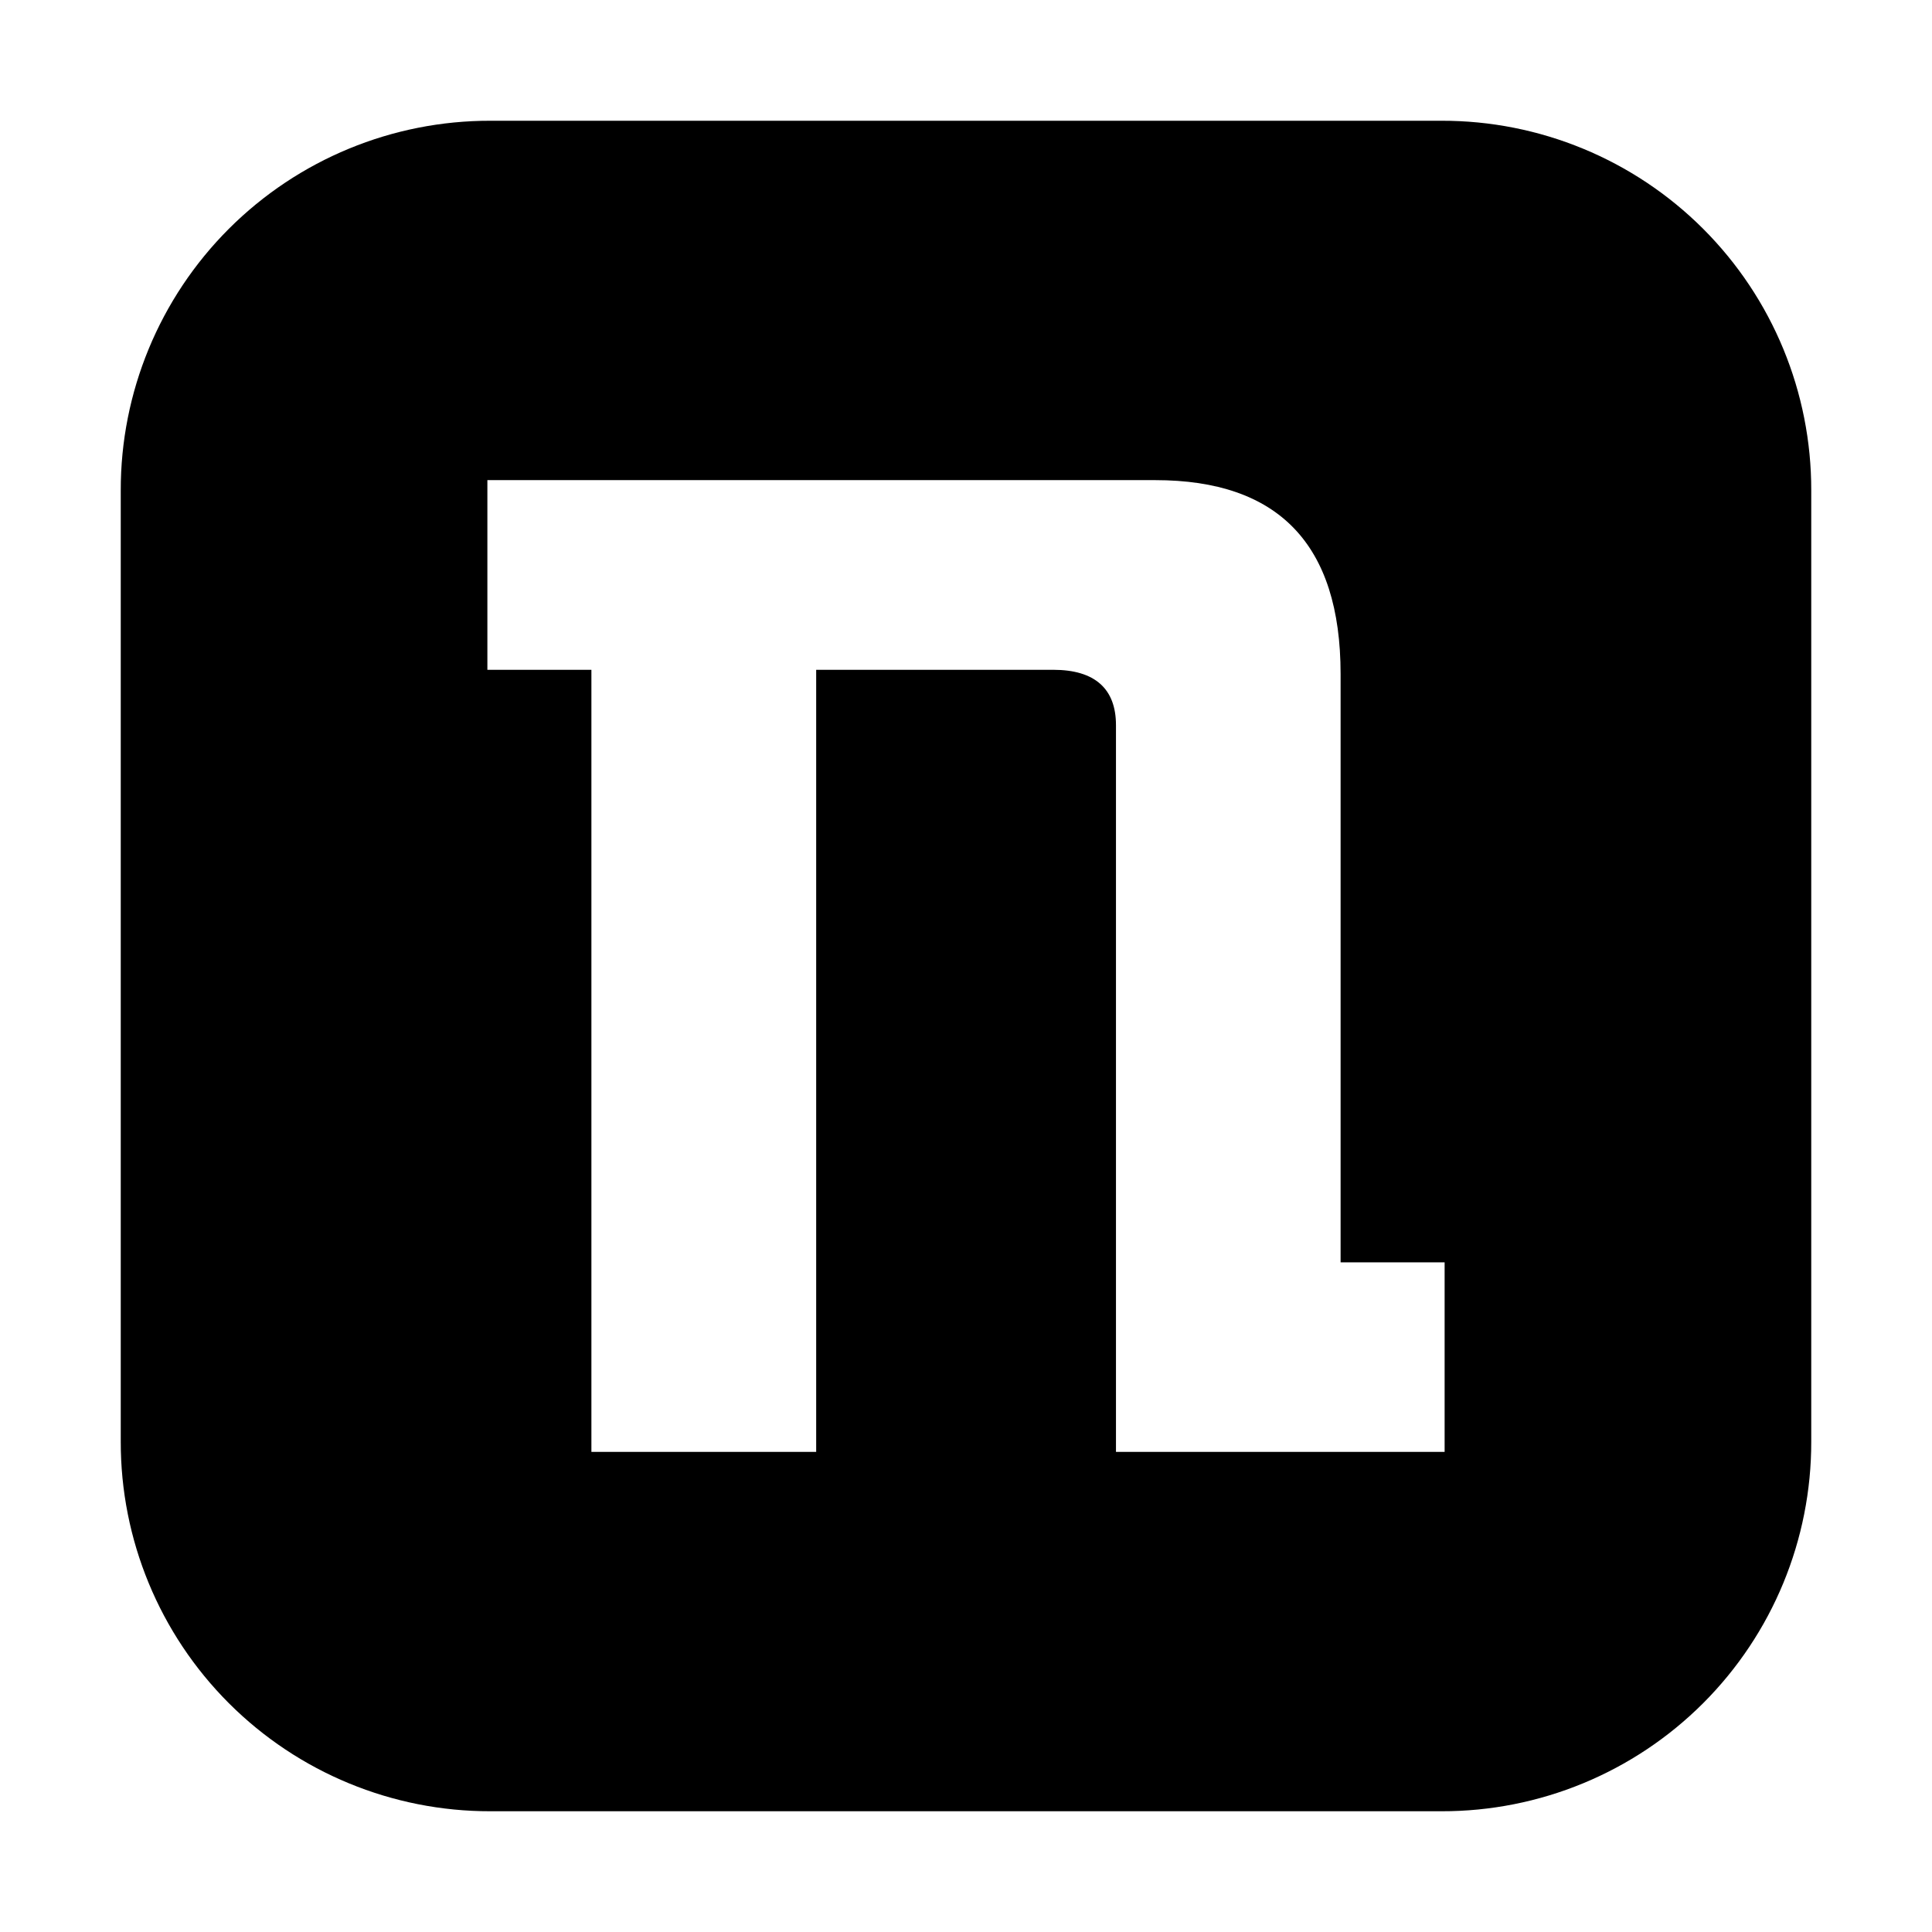
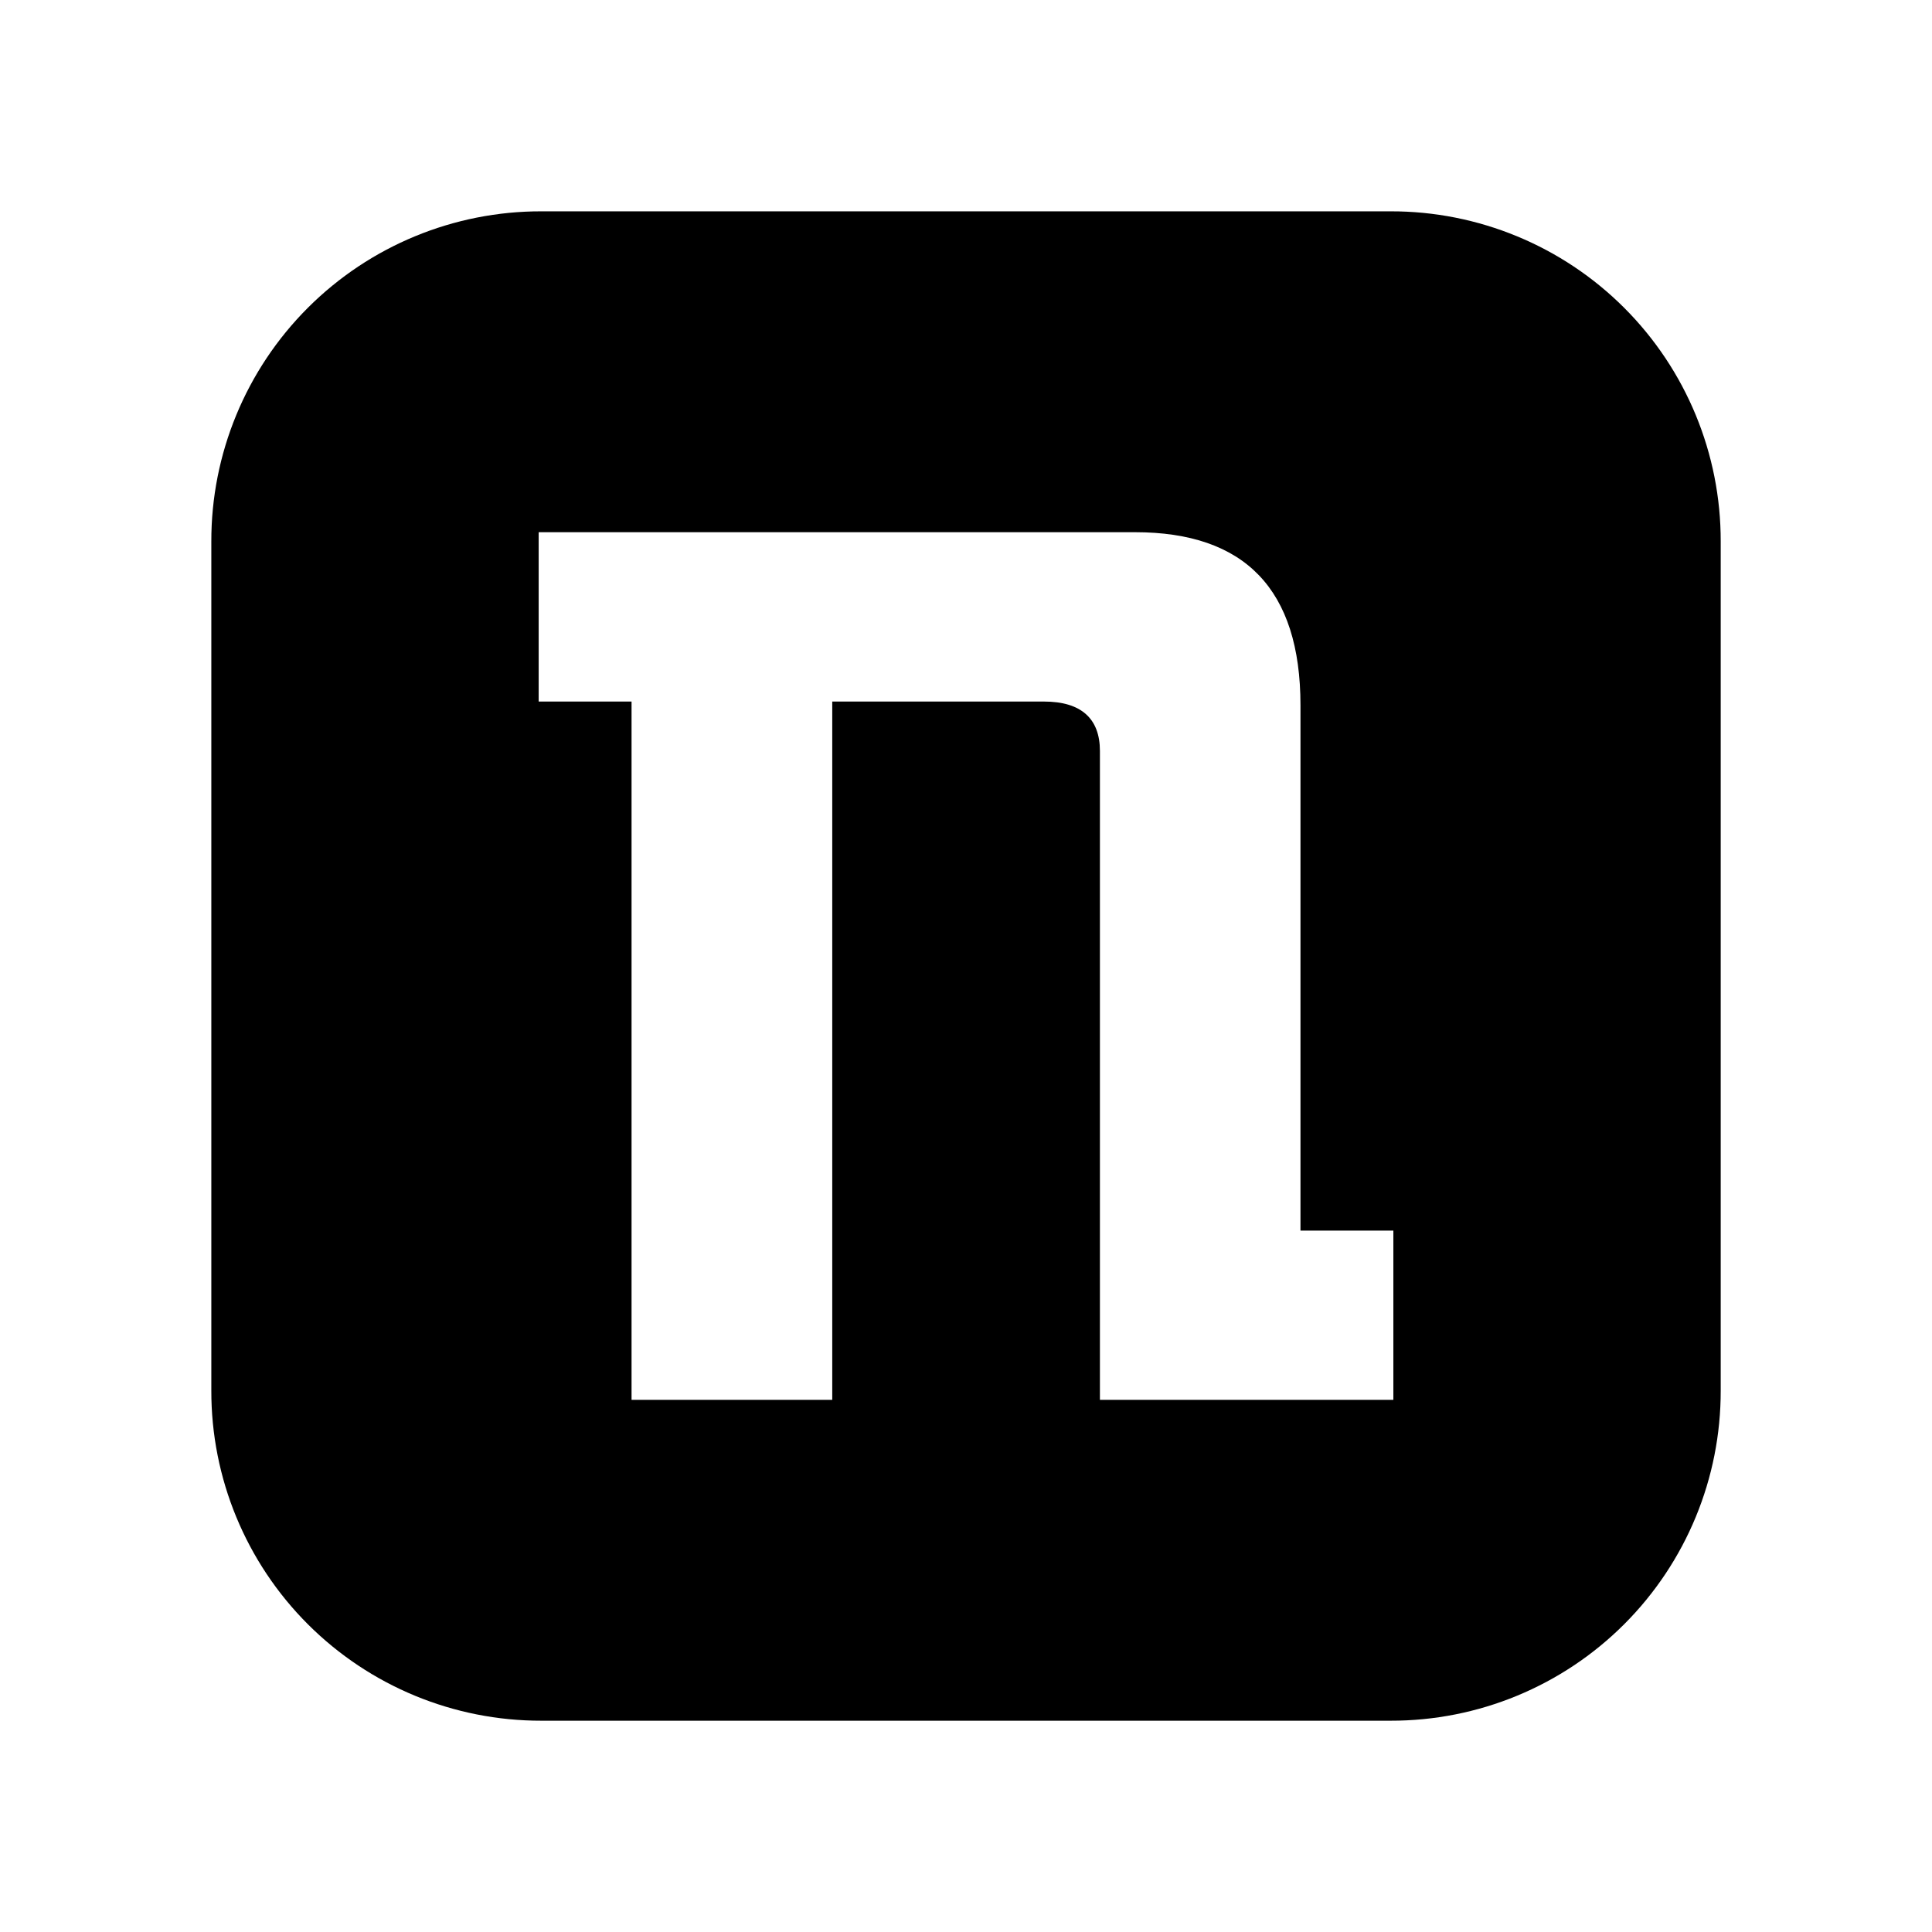
<svg xmlns="http://www.w3.org/2000/svg" fill="currentColor" viewBox="0 0 64 64">
-   <path fill="currentColor" d="M16.25 4A12.224 12.224 0 0 0 4 16.25v31.5A12.224 12.224 0 0 0 16.25 60h31.5A12.224 12.224 0 0 0 60 47.75v-31.5A12.224 12.224 0 0 0 47.75 4zm-.105 11.905H38.27c4.071 0 6.139 2.116 6.139 6.423v19.488h3.446v6.28H36.968V24.02c0-1.2-.696-1.832-2.075-1.832h-7.856v25.907h-7.446V22.188h-3.446z" />
+   <path transform="translate(3.429 3.429) scale(0.89286)" fill="currentColor" d="M16.25 4A12.224 12.224 0 0 0 4 16.25v31.5A12.224 12.224 0 0 0 16.25 60h31.5A12.224 12.224 0 0 0 60 47.75v-31.5A12.224 12.224 0 0 0 47.75 4zm-.105 11.905H38.27c4.071 0 6.139 2.116 6.139 6.423v19.488h3.446v6.28H36.968V24.02c0-1.2-.696-1.832-2.075-1.832h-7.856v25.907h-7.446V22.188h-3.446z" />
</svg>
